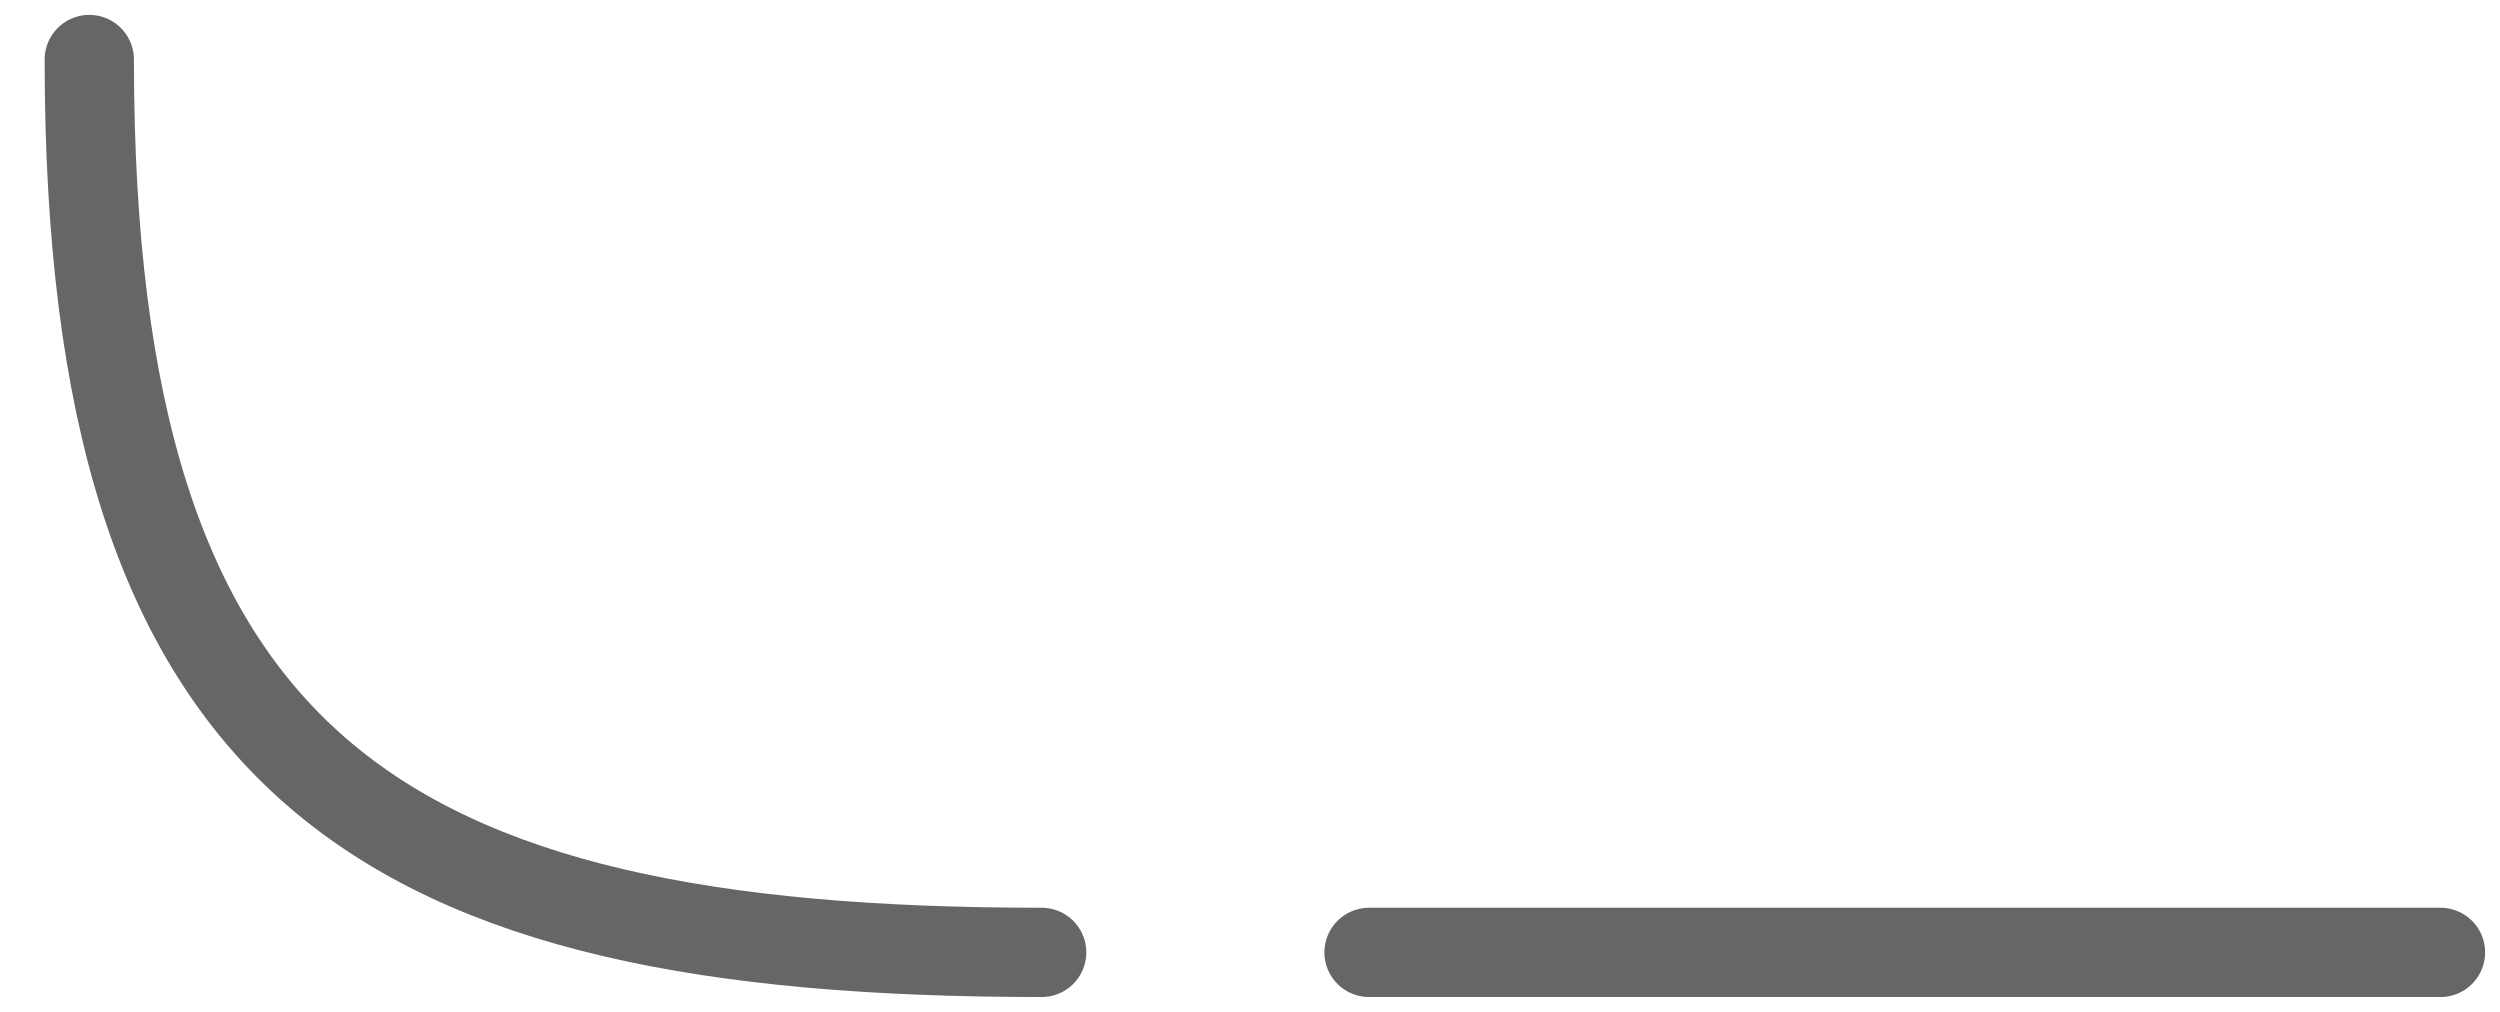
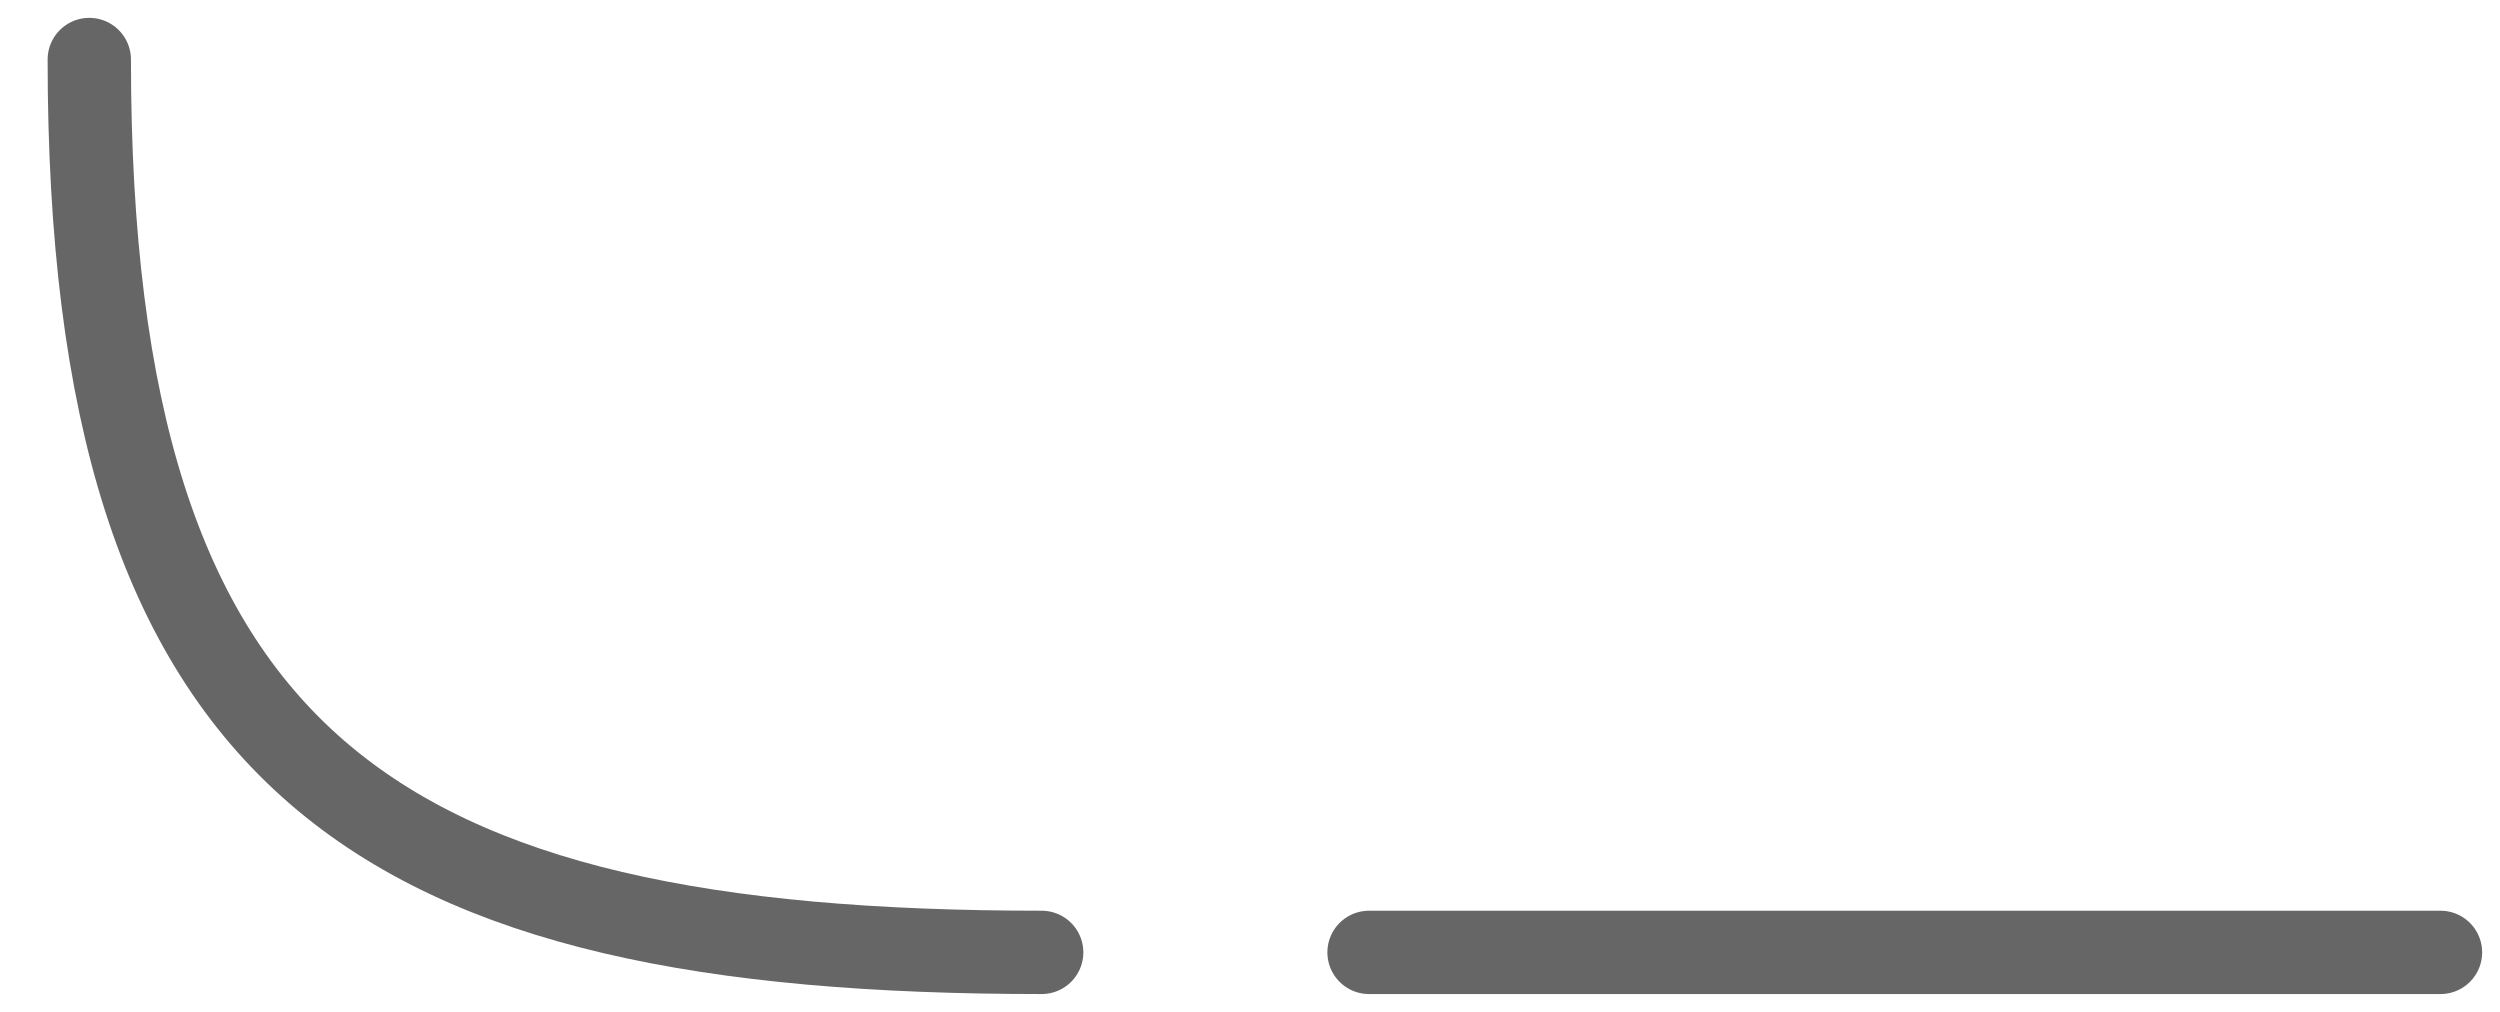
<svg xmlns="http://www.w3.org/2000/svg" width="42" height="17" viewBox="0 0 42 17" fill="none">
-   <line x1="23" y1="16" x2="41" y2="16" stroke="black" stroke-opacity="0.6" stroke-width="1.5" stroke-linecap="round" />
-   <path d="M1.5 1C1.5 12.912 6.348 16 17.5 16" stroke="black" stroke-opacity="0.6" stroke-width="1.5" stroke-linecap="round" />
+   <line x1="23" y1="16" x2="41" y2="16" stroke="black" stroke-opacity="0.6" stroke-width="1.4" stroke-linecap="round" />
+   <path d="M1.5 1C1.5 12.912 6.348 16 17.5 16" stroke="black" stroke-opacity="0.6" stroke-width="1.4" stroke-linecap="round" />
</svg>
